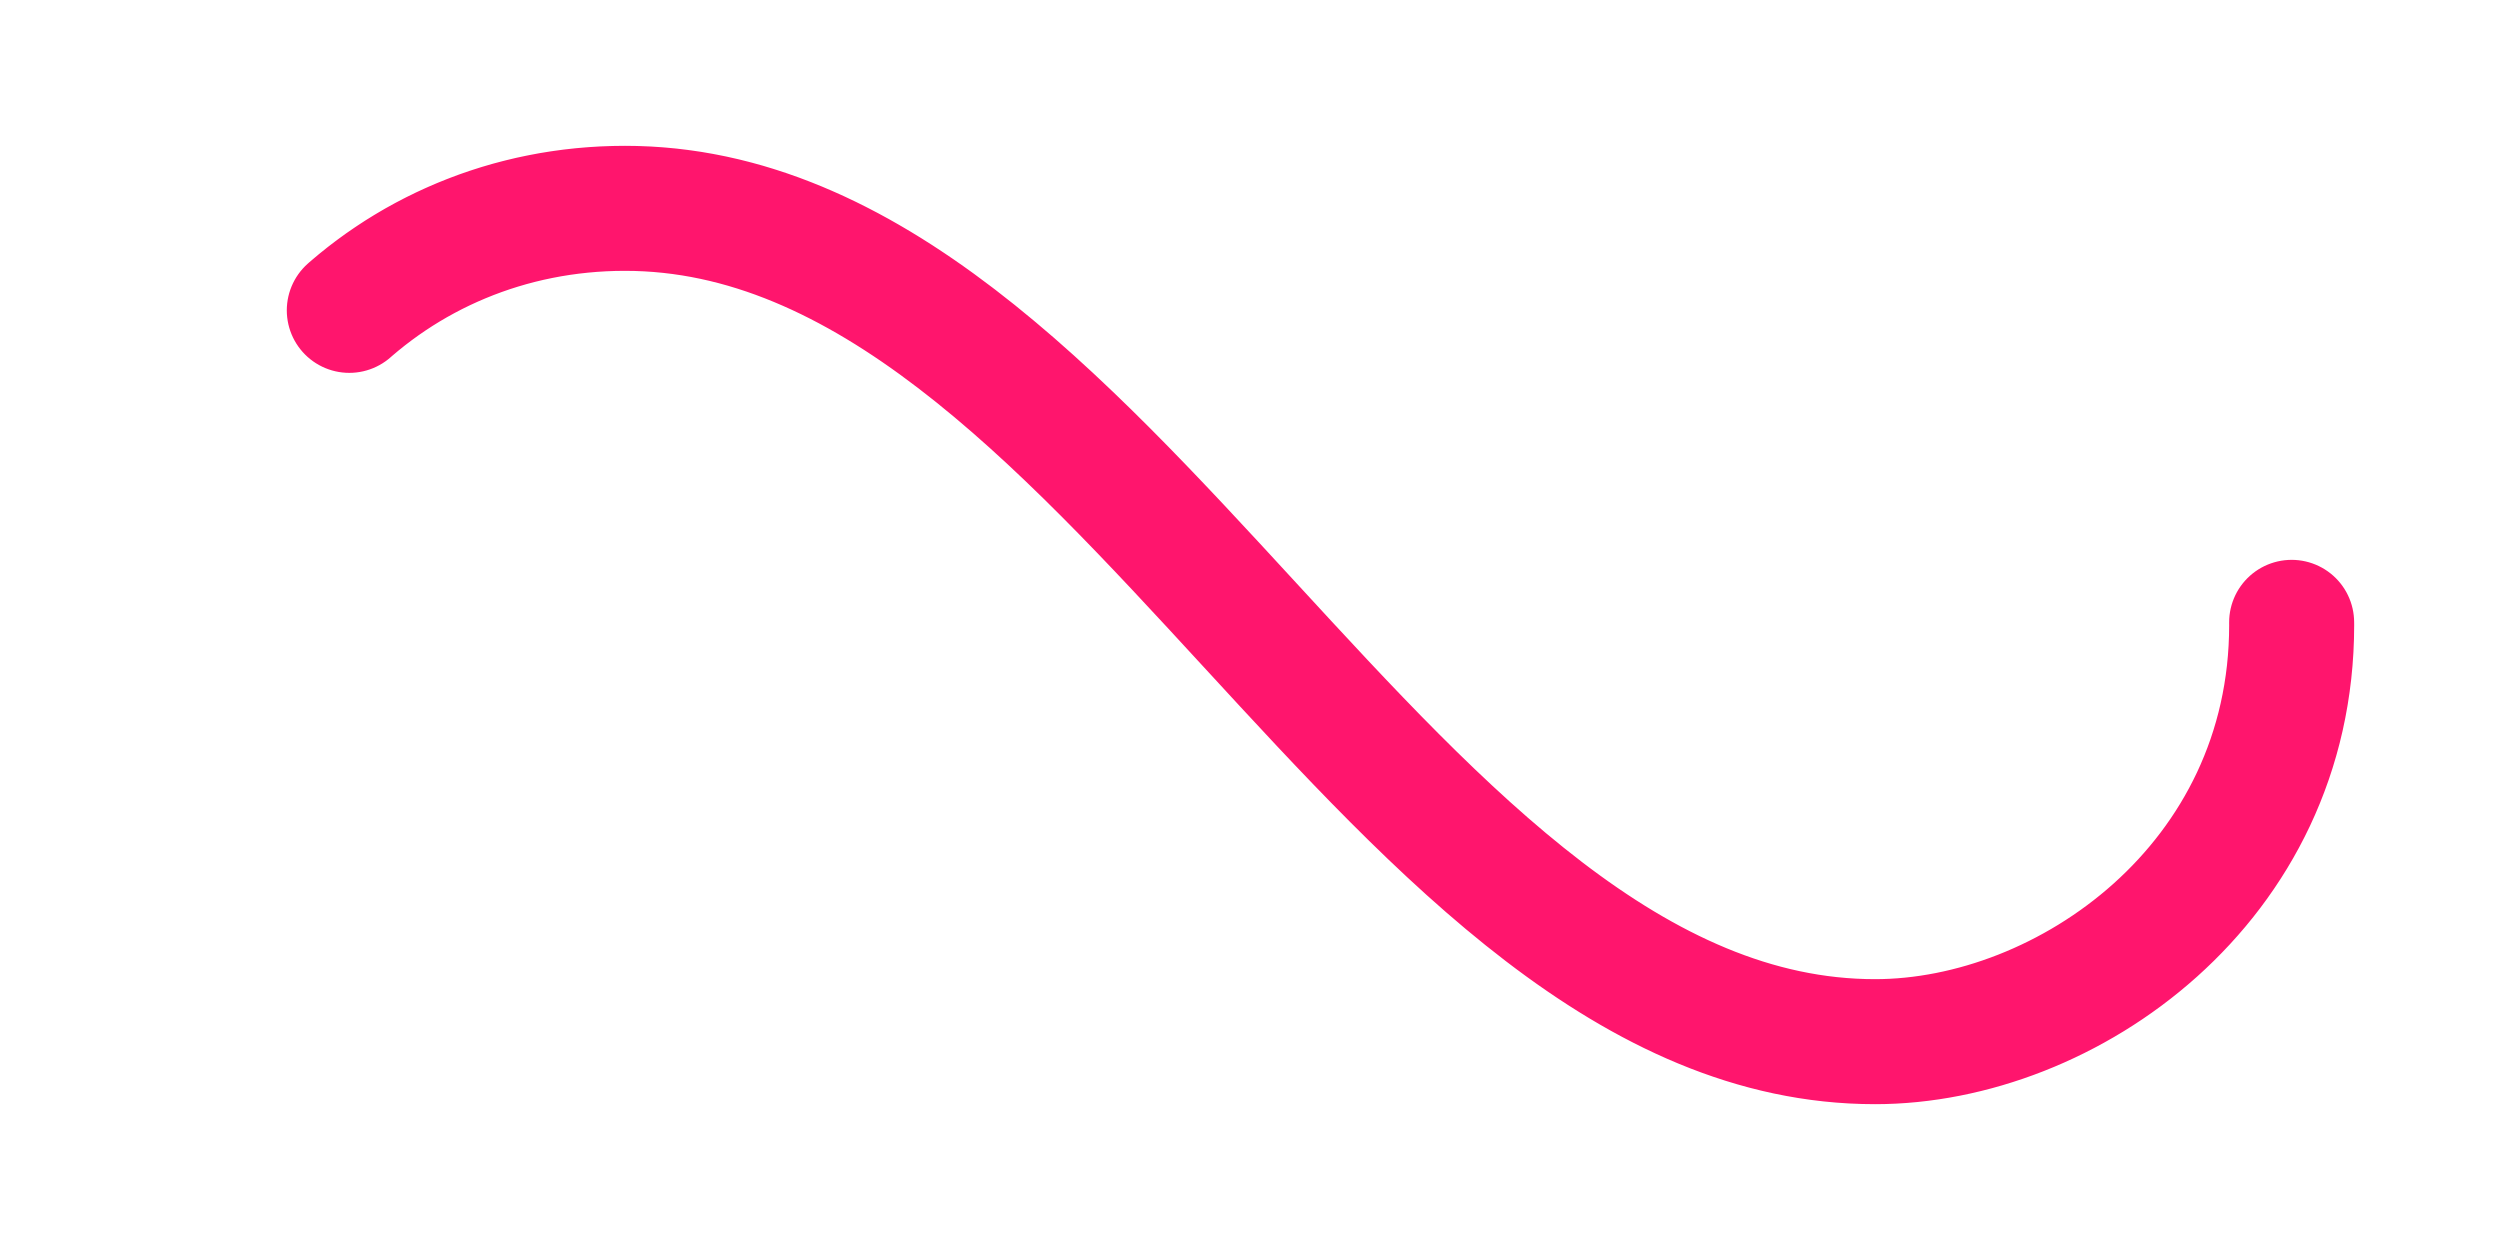
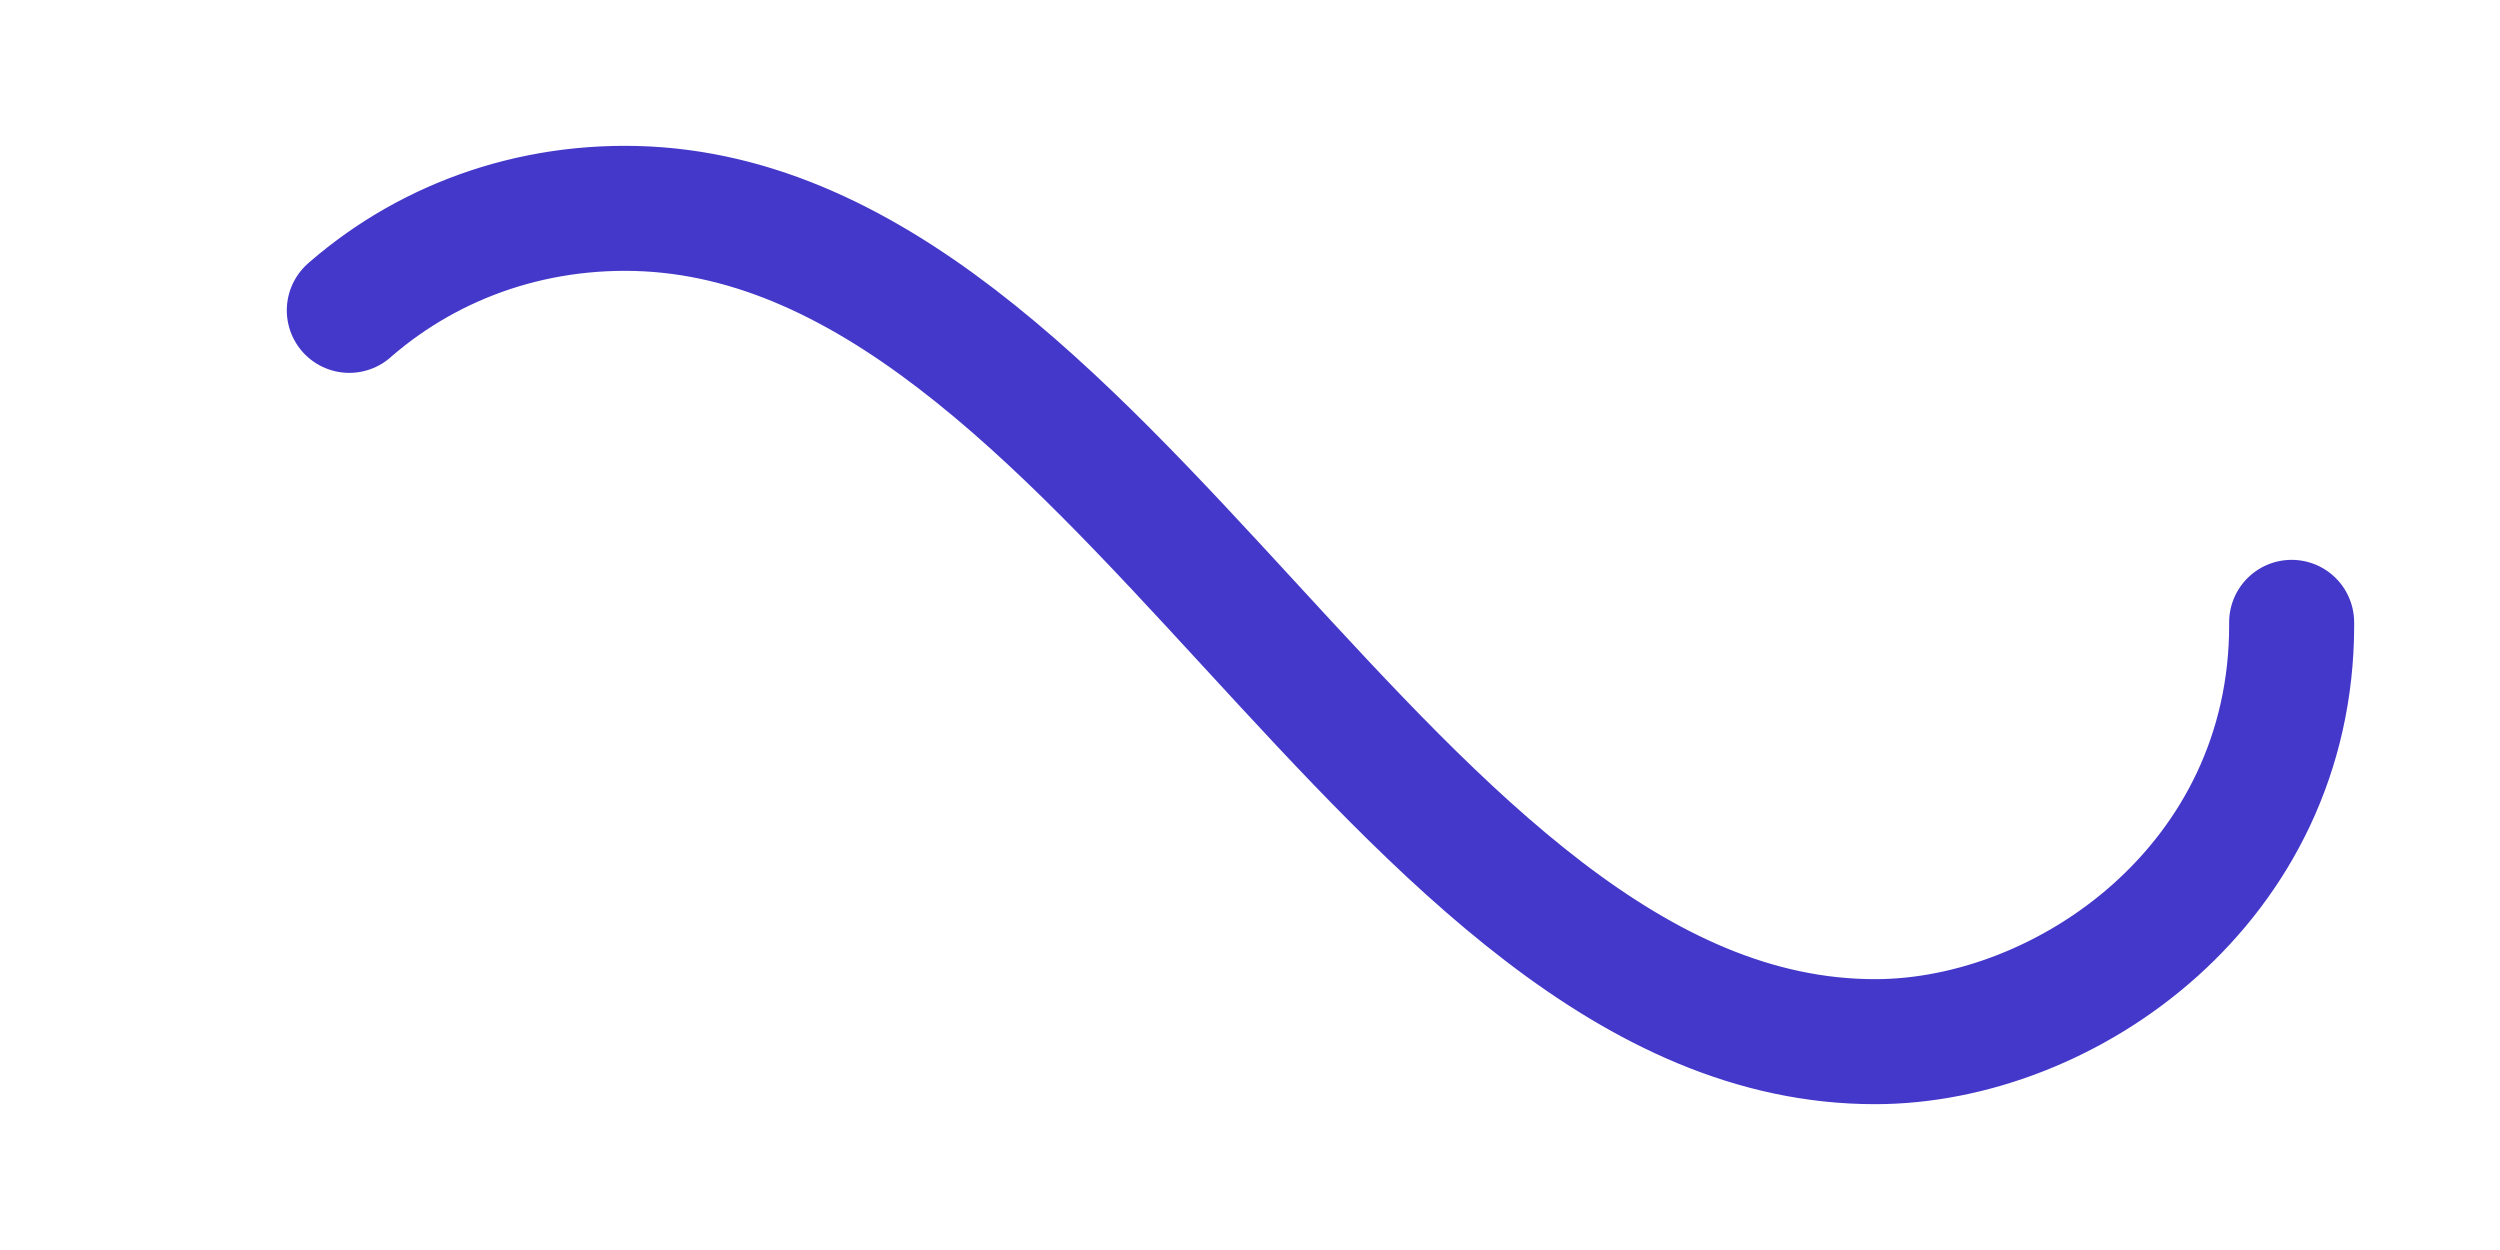
<svg xmlns="http://www.w3.org/2000/svg" viewBox="0 0 300 150">
-   <path fill="none" stroke="#FF156D" stroke-width="15" stroke-linecap="round" stroke-dasharray="300 385" stroke-dashoffset="0" d="M275 75c0 31-27 50-50 50-58 0-92-100-150-100-28 0-50 22-50 50s23 50 50 50c58 0 92-100 150-100 24 0 50 19 50 50Z">
+   <path fill="none" stroke="#4338ca" stroke-width="15" stroke-linecap="round" stroke-dasharray="300 385" stroke-dashoffset="0" d="M275 75c0 31-27 50-50 50-58 0-92-100-150-100-28 0-50 22-50 50s23 50 50 50c58 0 92-100 150-100 24 0 50 19 50 50Z">
    <animate attributeName="stroke-dashoffset" calcMode="spline" dur="2" values="685;-685" keySplines="0 0 1 1" repeatCount="indefinite" />
  </path>
</svg>
